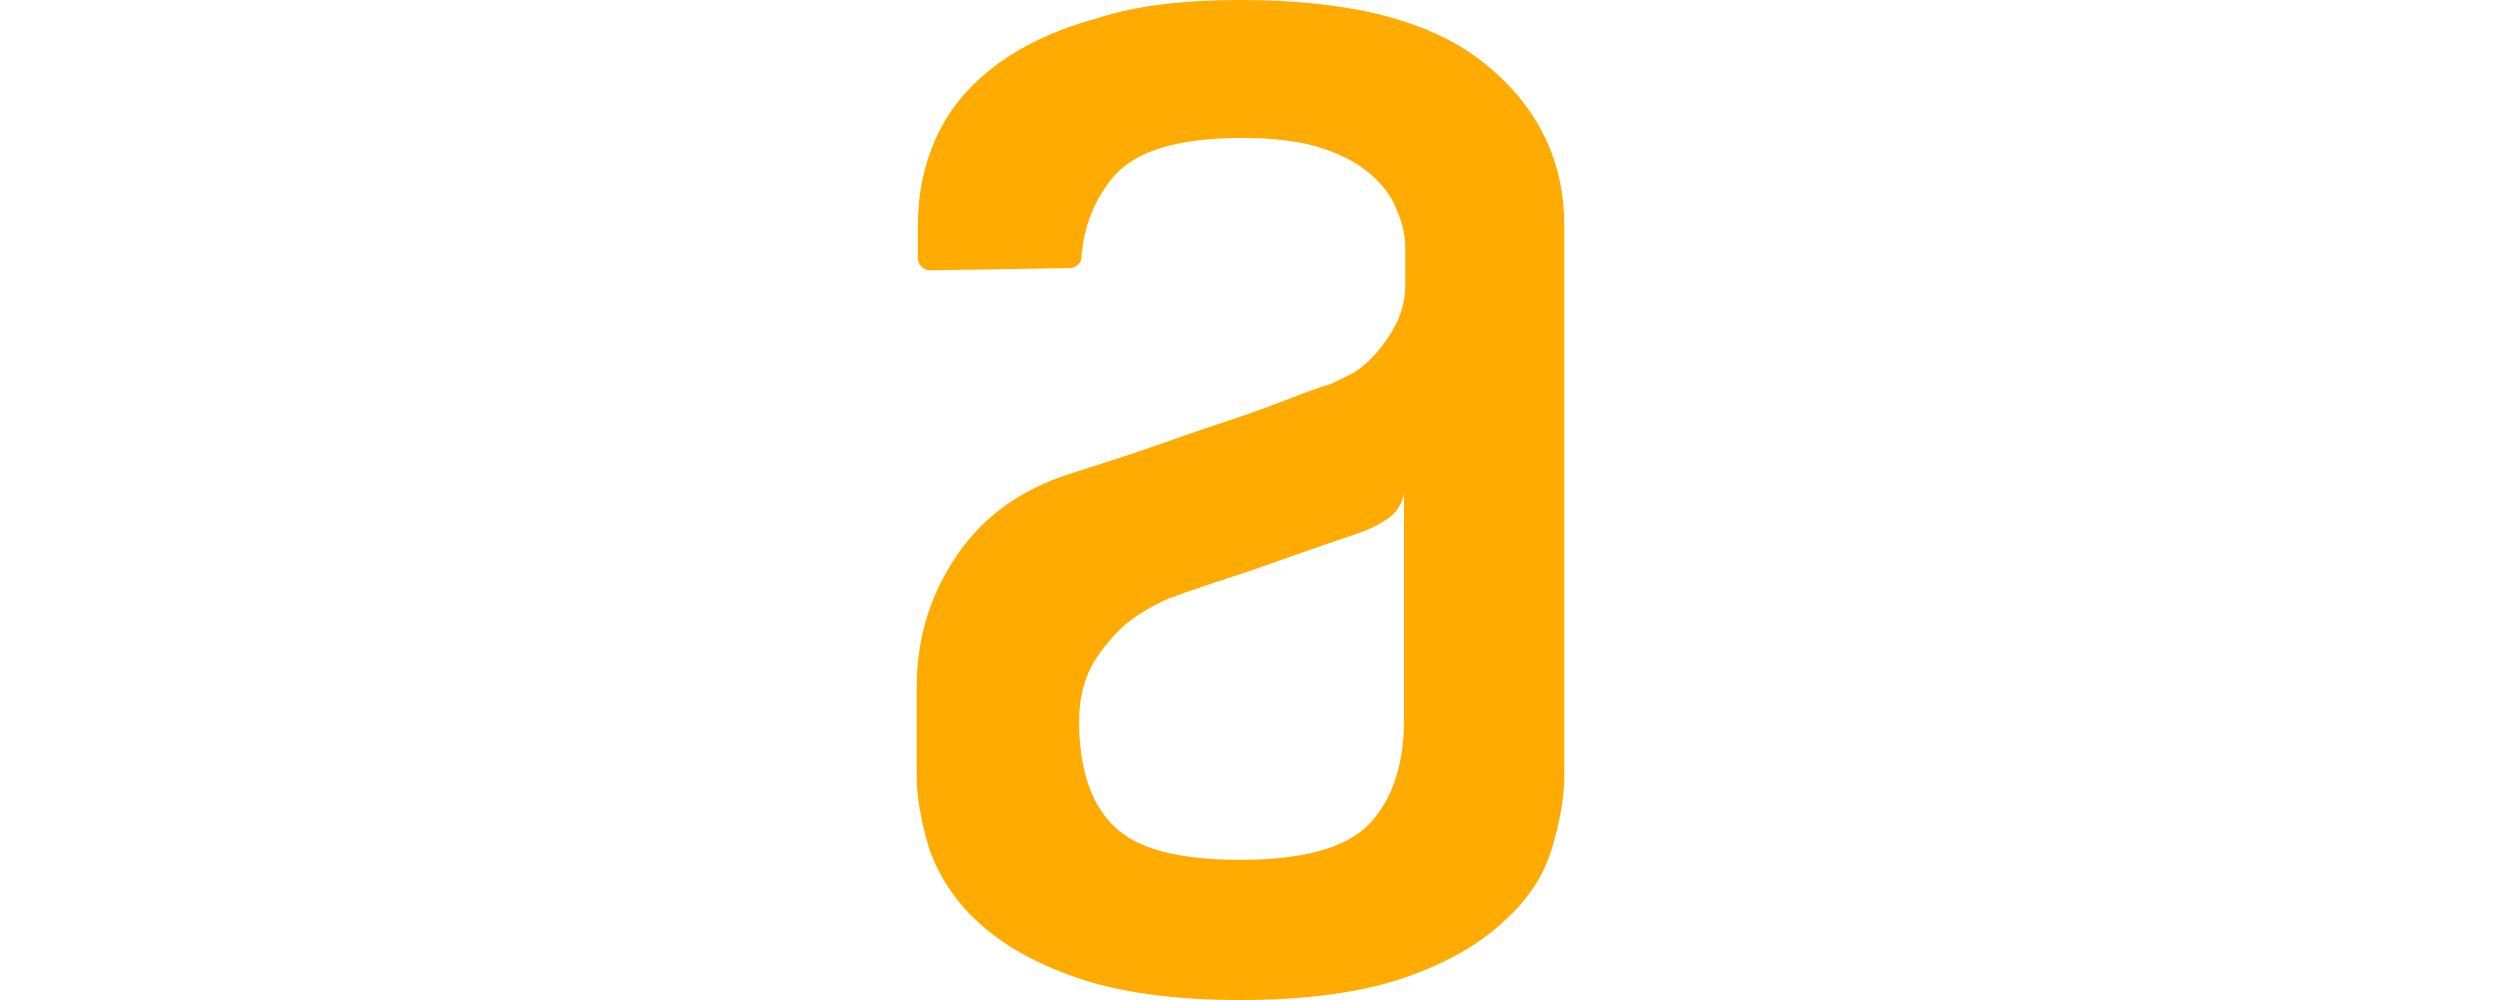
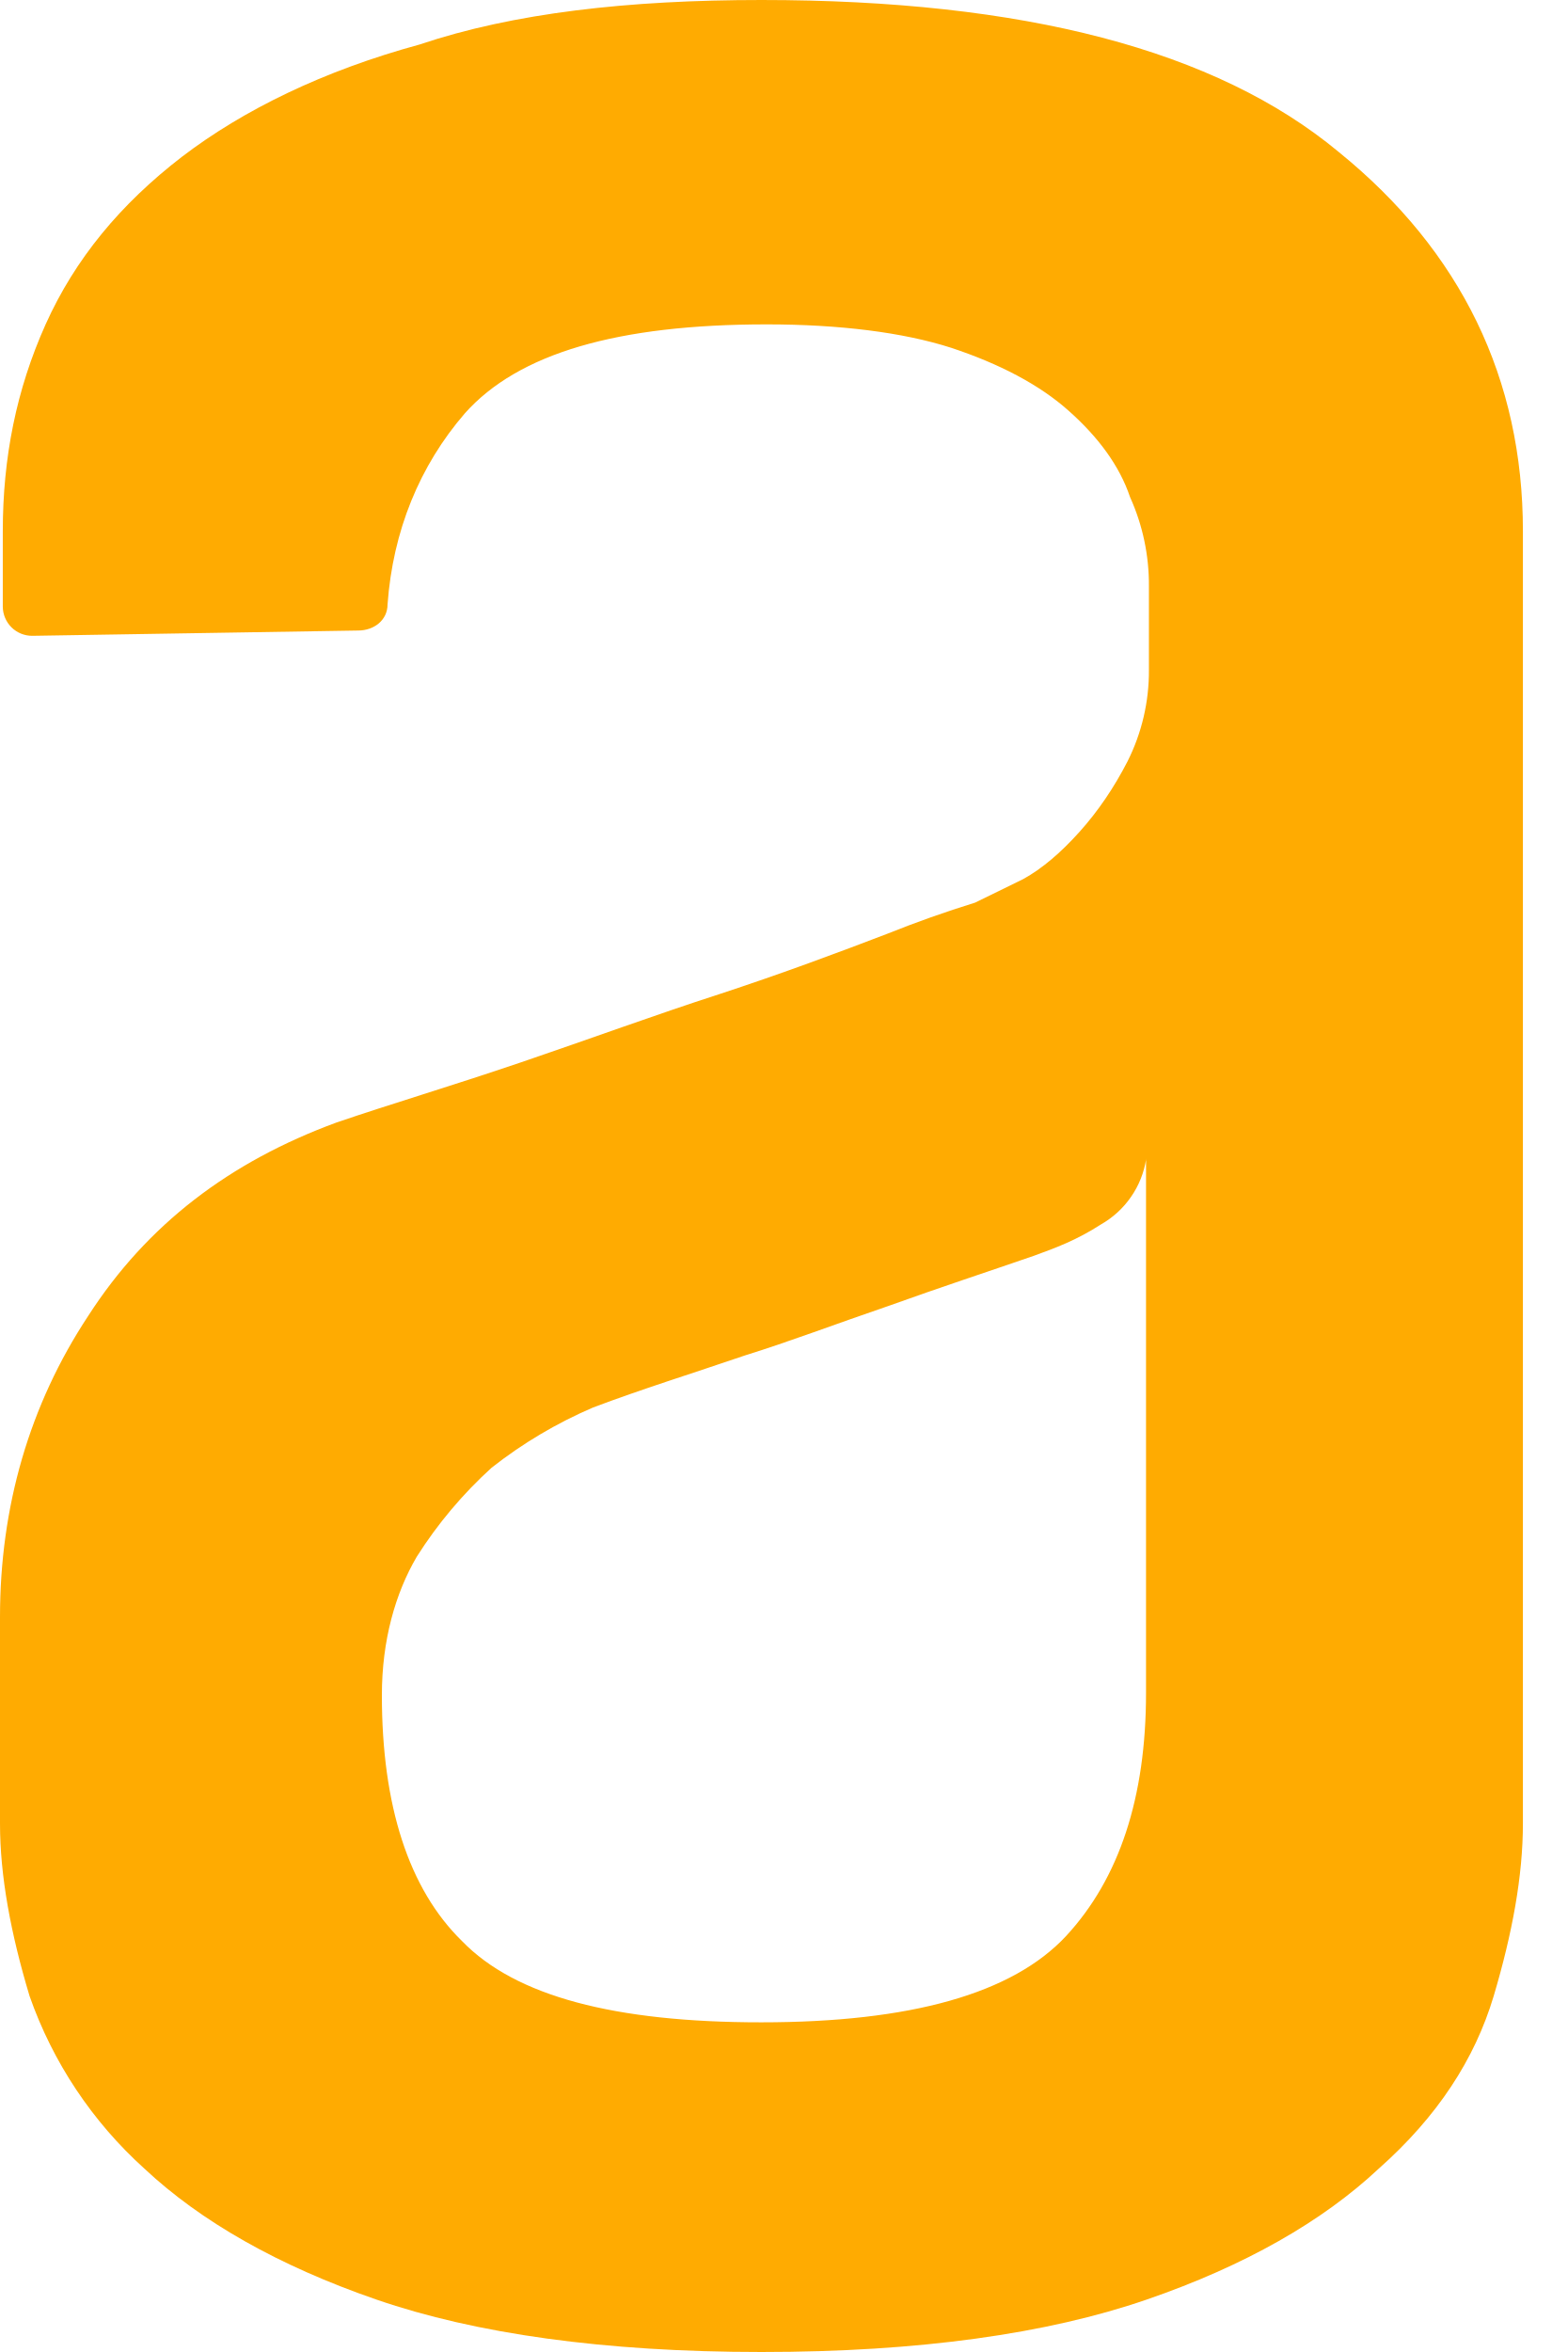
- <svg xmlns="http://www.w3.org/2000/svg" width="120" height="48" viewBox="0 0 120 48" fill="none">
-   <path fill-rule="evenodd" clip-rule="evenodd" d="M67.396 23.653C67.352 23.931 67.247 24.196 67.086 24.427C66.926 24.659 66.715 24.851 66.47 24.99C65.977 25.309 65.545 25.468 65.108 25.627C64.177 25.949 63.197 26.27 62.161 26.643C61.069 27.016 60.089 27.389 59.215 27.659C58.125 28.031 57.089 28.353 56.104 28.725C55.363 29.043 54.667 29.456 54.035 29.954C53.446 30.488 52.932 31.098 52.507 31.77C52.07 32.515 51.795 33.477 51.795 34.597C51.795 36.842 52.34 38.549 53.433 39.616C54.523 40.74 56.544 41.272 59.539 41.272C62.593 41.272 64.665 40.686 65.761 39.511C66.848 38.336 67.393 36.683 67.393 34.549V23.653H67.396ZM59.541 0C64.889 0 68.815 1.016 71.322 3.098C73.831 5.129 75.086 7.741 75.086 10.837V37.215C75.086 38.282 74.87 39.457 74.489 40.737C74.103 42.023 73.343 43.195 72.142 44.259C70.998 45.331 69.417 46.239 67.398 46.933C65.38 47.627 62.763 48 59.544 48C56.33 48 53.708 47.627 51.692 46.933C49.677 46.239 48.093 45.331 46.949 44.259C45.885 43.3 45.078 42.089 44.604 40.737C44.218 39.459 44 38.284 44 37.217V33.001C44 30.756 44.599 28.674 45.8 26.856C47 24.99 48.689 23.709 50.872 22.907C51.962 22.535 53.217 22.162 54.633 21.681C56.053 21.198 57.359 20.717 58.67 20.293C59.981 19.863 61.125 19.434 62.105 19.059C62.696 18.822 63.296 18.609 63.904 18.421L64.887 17.94C65.272 17.727 65.65 17.405 66.033 16.979C66.414 16.555 66.74 16.074 67.015 15.539C67.306 14.96 67.456 14.32 67.452 13.672V11.963C67.456 11.336 67.325 10.716 67.067 10.145C66.851 9.502 66.414 8.916 65.815 8.384C65.216 7.849 64.395 7.422 63.416 7.098C62.434 6.782 61.128 6.62 59.652 6.62C56.598 6.62 54.58 7.212 53.489 8.435C52.564 9.505 52.019 10.839 51.911 12.333C51.911 12.654 51.638 12.868 51.309 12.868L44.658 12.976C44.5 12.976 44.348 12.915 44.236 12.804C44.123 12.693 44.059 12.542 44.057 12.384V10.842C44.057 9.343 44.332 7.955 44.931 6.62C45.532 5.283 46.46 4.165 47.712 3.201C48.967 2.242 50.605 1.442 52.566 0.908C54.477 0.265 56.821 0 59.547 0H59.541Z" fill="#FFAB01" />
+ <svg xmlns="http://www.w3.org/2000/svg" width="32" height="48" viewBox="0 0 32 48" fill="none">
+   <path fill-rule="evenodd" clip-rule="evenodd" d="M23.396 23.653C23.352 23.931 23.247 24.196 23.086 24.427C22.926 24.659 22.715 24.851 22.47 24.99C21.977 25.309 21.545 25.468 21.108 25.627C20.177 25.949 19.197 26.27 18.161 26.643C17.069 27.016 16.089 27.389 15.215 27.659C14.125 28.031 13.089 28.353 12.104 28.725C11.363 29.043 10.667 29.456 10.034 29.954C9.446 30.488 8.932 31.098 8.507 31.77C8.07 32.515 7.795 33.477 7.795 34.597C7.795 36.842 8.34 38.549 9.433 39.616C10.523 40.74 12.544 41.272 15.539 41.272C18.593 41.272 20.666 40.686 21.761 39.511C22.848 38.336 23.393 36.683 23.393 34.549V23.653H23.396ZM15.541 0C20.889 0 24.815 1.016 27.322 3.098C29.831 5.129 31.086 7.741 31.086 10.837V37.215C31.086 38.282 30.87 39.457 30.489 40.737C30.104 42.023 29.343 43.195 28.142 44.259C26.998 45.331 25.417 46.239 23.398 46.933C21.38 47.627 18.763 48 15.544 48C12.33 48 9.708 47.627 7.692 46.933C5.677 46.239 4.093 45.331 2.949 44.259C1.885 43.3 1.078 42.089 0.604 40.737C0.219 39.459 0 38.284 0 37.217V33.001C0 30.756 0.599 28.674 1.8 26.856C3 24.99 4.689 23.709 6.872 22.907C7.962 22.535 9.217 22.162 10.633 21.681C12.053 21.198 13.359 20.717 14.67 20.293C15.981 19.863 17.125 19.434 18.105 19.059C18.696 18.822 19.296 18.609 19.904 18.421L20.887 17.94C21.272 17.727 21.65 17.405 22.033 16.979C22.414 16.555 22.74 16.074 23.015 15.539C23.306 14.96 23.456 14.32 23.452 13.672V11.963C23.456 11.336 23.325 10.716 23.067 10.145C22.851 9.502 22.414 8.916 21.815 8.384C21.216 7.849 20.395 7.422 19.416 7.098C18.434 6.782 17.128 6.62 15.652 6.62C12.598 6.62 10.579 7.212 9.489 8.435C8.564 9.505 8.019 10.839 7.911 12.333C7.911 12.654 7.638 12.868 7.309 12.868L0.658 12.976C0.5 12.976 0.348 12.915 0.236 12.804C0.123 12.693 0.059 12.542 0.057 12.384V10.842C0.057 9.343 0.332 7.955 0.931 6.62C1.532 5.283 2.46 4.165 3.712 3.201C4.967 2.242 6.605 1.442 8.566 0.908C10.477 0.265 12.821 0 15.547 0H15.541Z" fill="#FFAB01" />
</svg>
